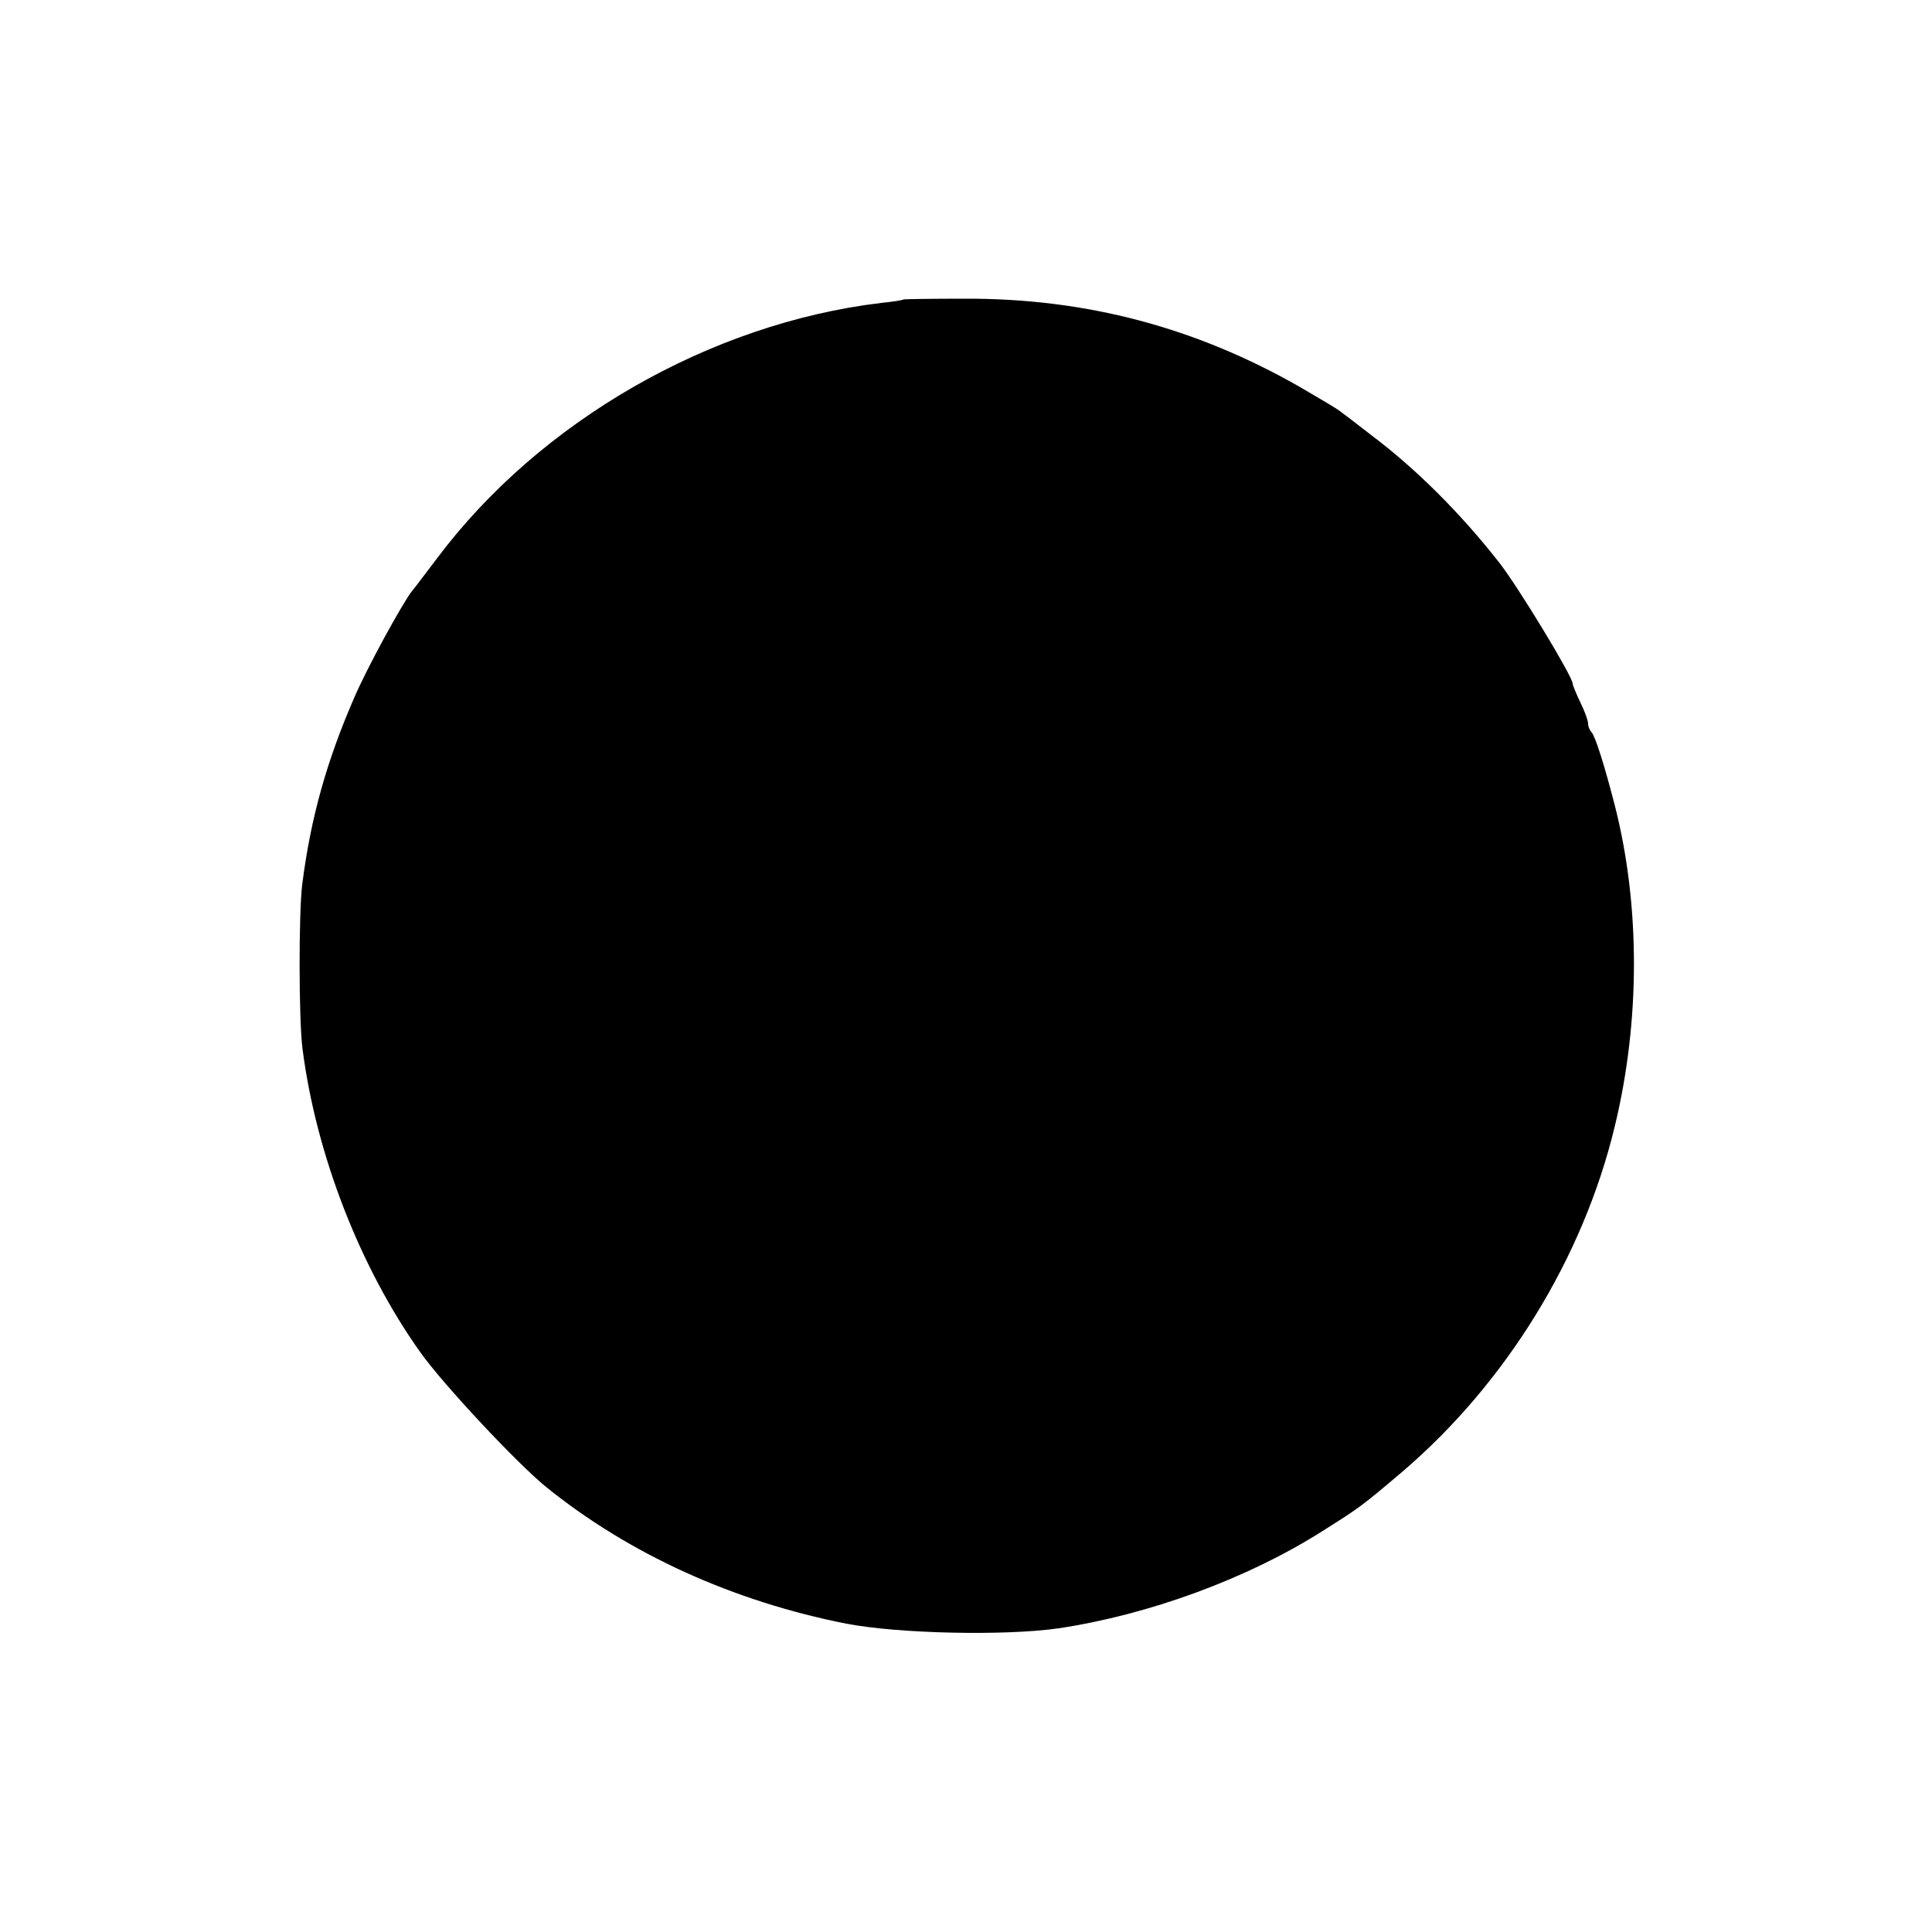
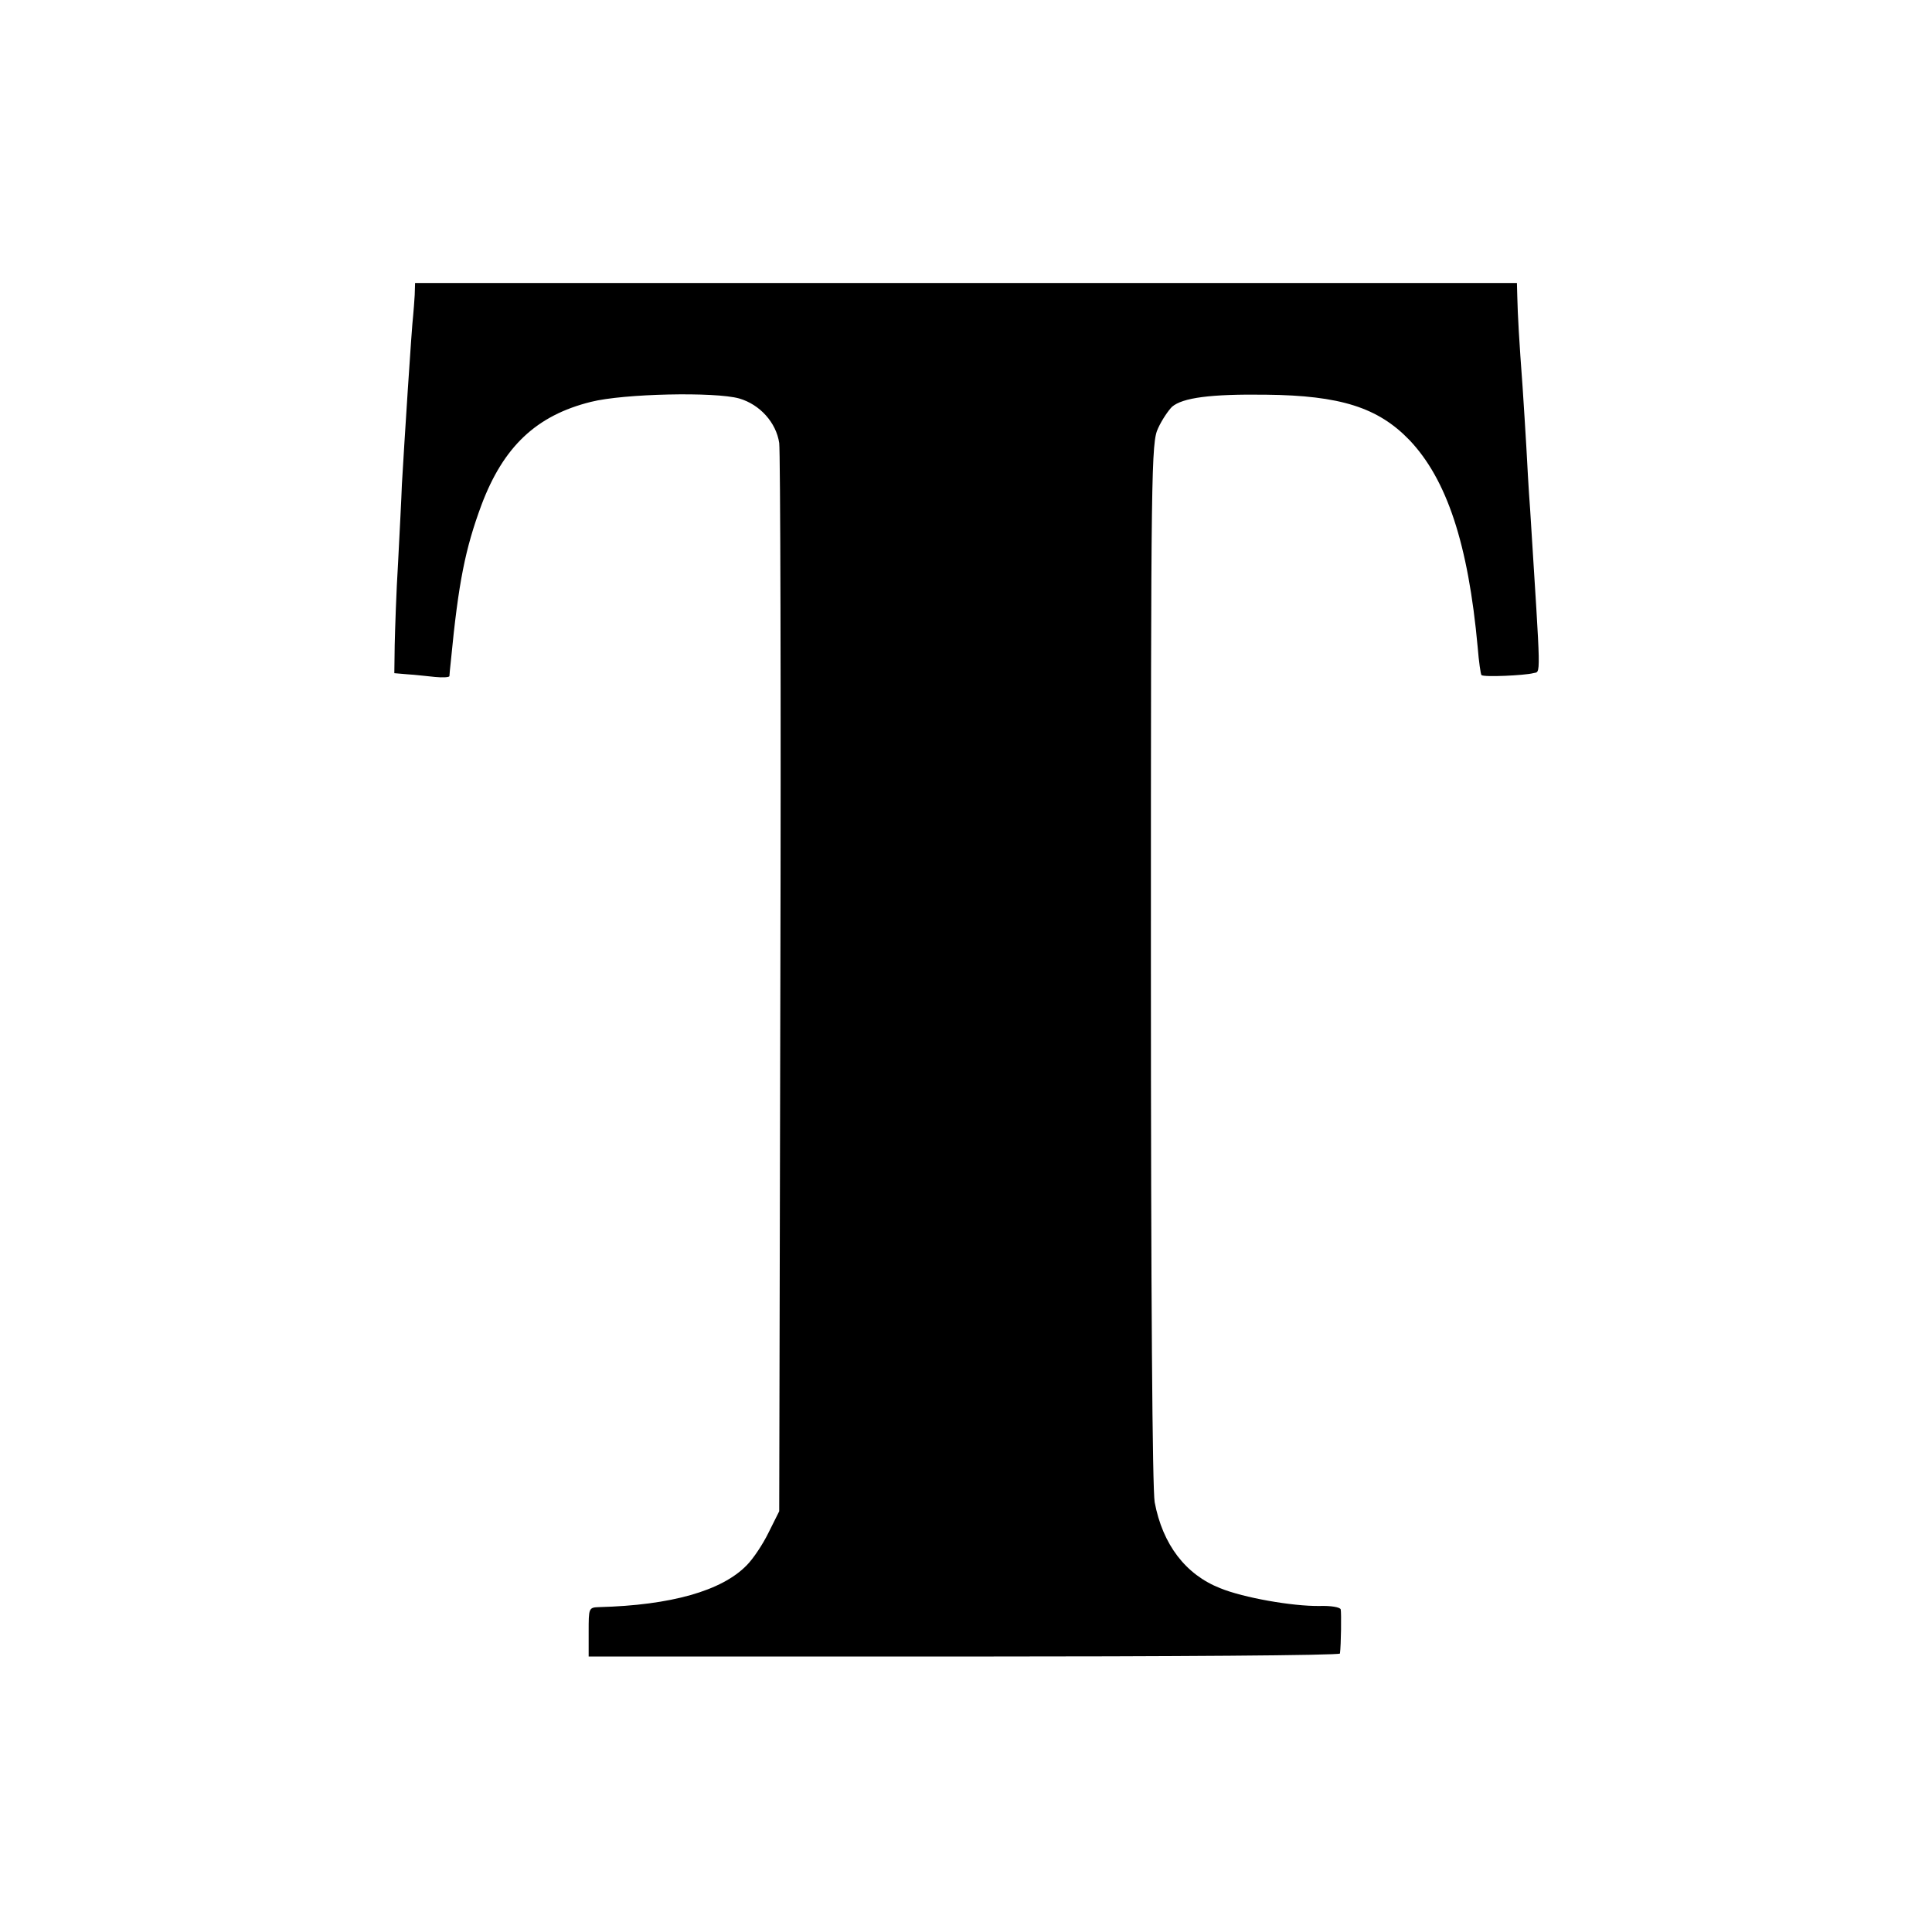
- <svg xmlns="http://www.w3.org/2000/svg" version="1.0" width="500pt" height="500pt" viewBox="0 0 500 500" preserveAspectRatio="xMidYMid meet">
-   <g transform="translate(0,500) scale(0.1,-0.1)" fill="#000000" stroke="none">
-     <path d="M2338 4225 c-2 -2 -28 -6 -58 -9 -442 -53 -883 -306 -1149 -661 -29 -38 -58 -77 -65 -85 -25 -32 -116 -198 -149 -275 -71 -163 -113 -311 -135 -485 -9 -73 -9 -350 1 -425 35 -273 149 -566 305 -785 59 -83 250 -287 325 -348 215 -174 484 -296 777 -354 135 -26 411 -32 550 -12 233 35 487 128 680 250 100 63 104 66 209 155 268 229 468 553 550 894 66 272 66 570 1 827 -28 109 -51 181 -61 193 -5 5 -9 15 -9 22 0 8 -9 33 -20 55 -11 23 -20 45 -20 49 0 18 -142 252 -190 313 -101 129 -217 244 -330 329 -41 32 -79 61 -85 65 -5 4 -50 31 -100 60 -269 154 -553 230 -867 229 -87 0 -159 -1 -160 -2z" />
+ <svg xmlns="http://www.w3.org/2000/svg" version="1.0" width="512pt" height="512pt" viewBox="0 0 512 512" preserveAspectRatio="xMidYMid meet">
+   <g transform="translate(0,512) scale(0.1,-0.1)" fill="#000000" stroke="none">
+     <path d="M1099 4338 c-1 -18 -3 -42 -4 -53 -4 -31 -24 -345 -30 -450 -1 -33 -6 -125 -10 -205 -5 -80 -8 -178 -9 -219 l-1 -75 35 -3 c19 -1 52 -5 73 -7 20 -2 37 -1 38 2 0 4 2 23 4 42 20 207 38 296 81 412 58 154 145 237 290 273 87 22 329 27 393 9 55 -16 98 -64 106 -118 3 -22 5 -669 3 -1436 l-3 -1395 -28 -56 c-15 -31 -41 -70 -58 -87 -66 -68 -201 -106 -391 -111 -28 -1 -28 -2 -28 -66 l0 -65 995 0 c547 0 995 3 996 8 3 22 4 108 2 117 -2 6 -27 10 -56 9 -72 -1 -202 22 -263 47 -92 36 -153 116 -174 228 -6 35 -10 540 -10 1430 0 1314 1 1378 19 1416 10 22 27 47 37 57 28 24 102 34 249 32 197 -2 297 -34 380 -120 99 -104 156 -275 181 -549 3 -38 8 -72 10 -74 6 -6 114 -1 137 5 21 6 21 -29 -8 434 -4 52 -8 127 -10 165 -2 39 -7 111 -10 160 -9 120 -13 192 -14 238 l-1 37 -1460 0 -1460 0 -1 -32z" />
  </g>
</svg>
